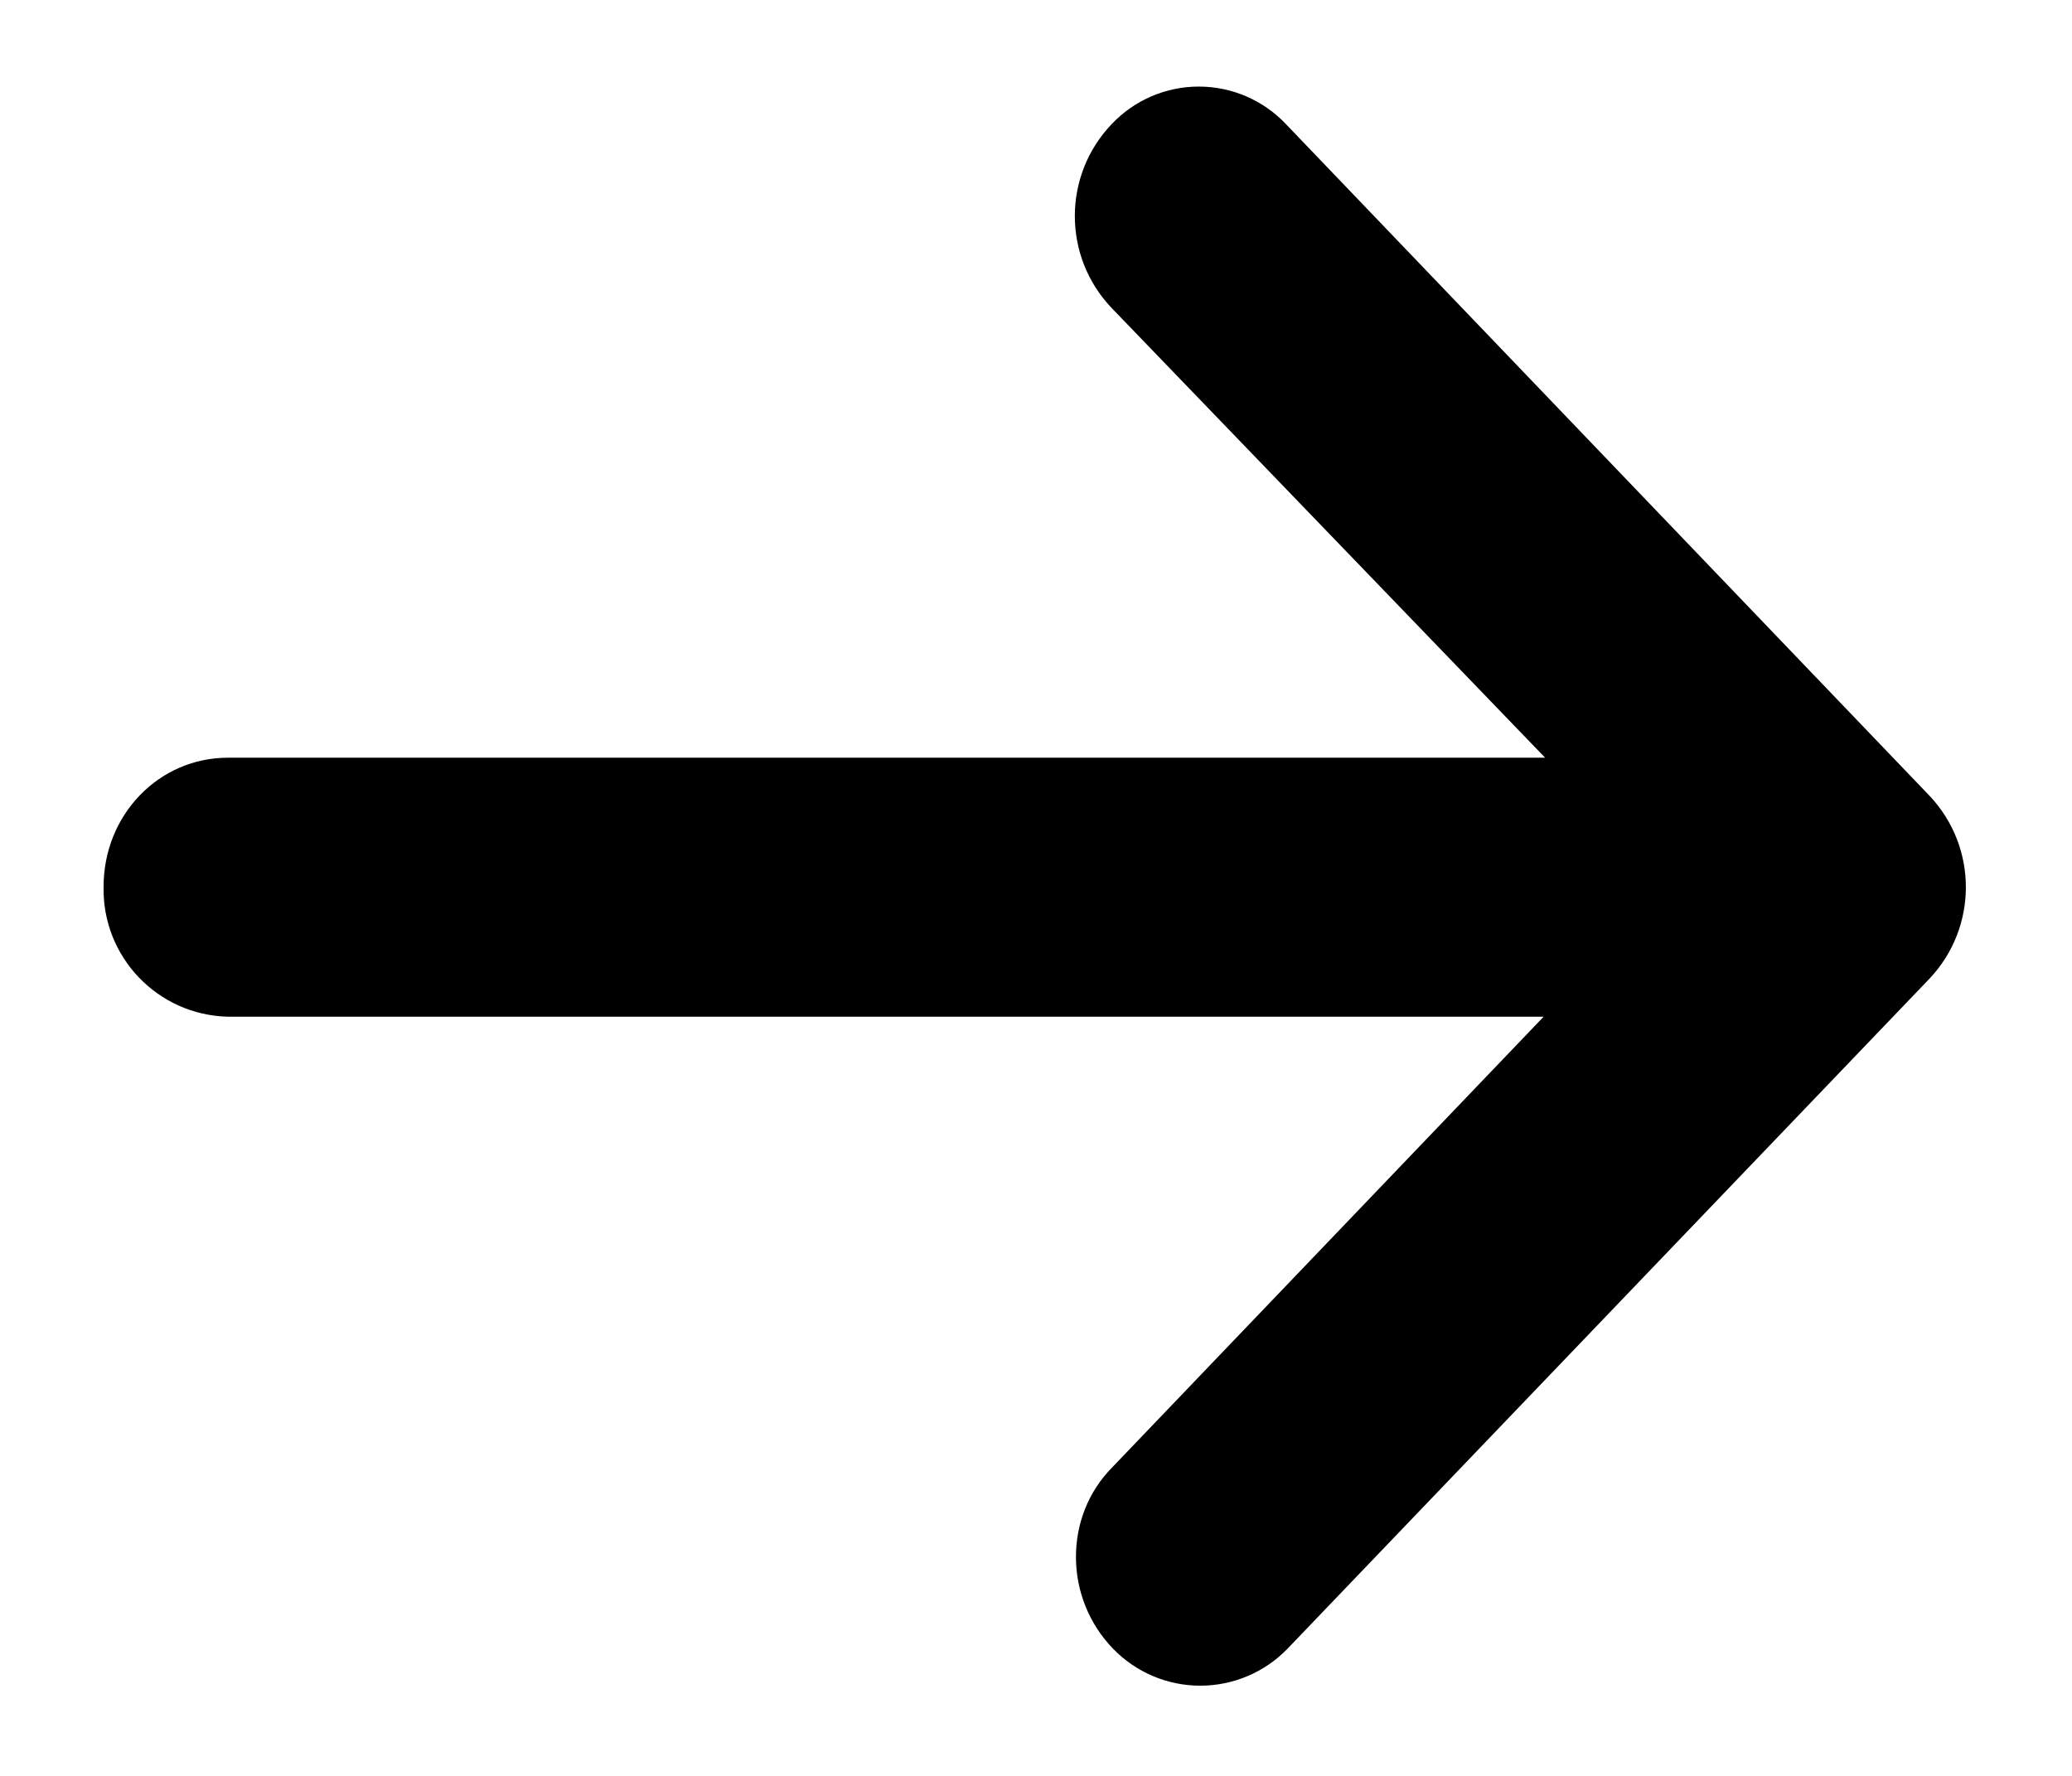
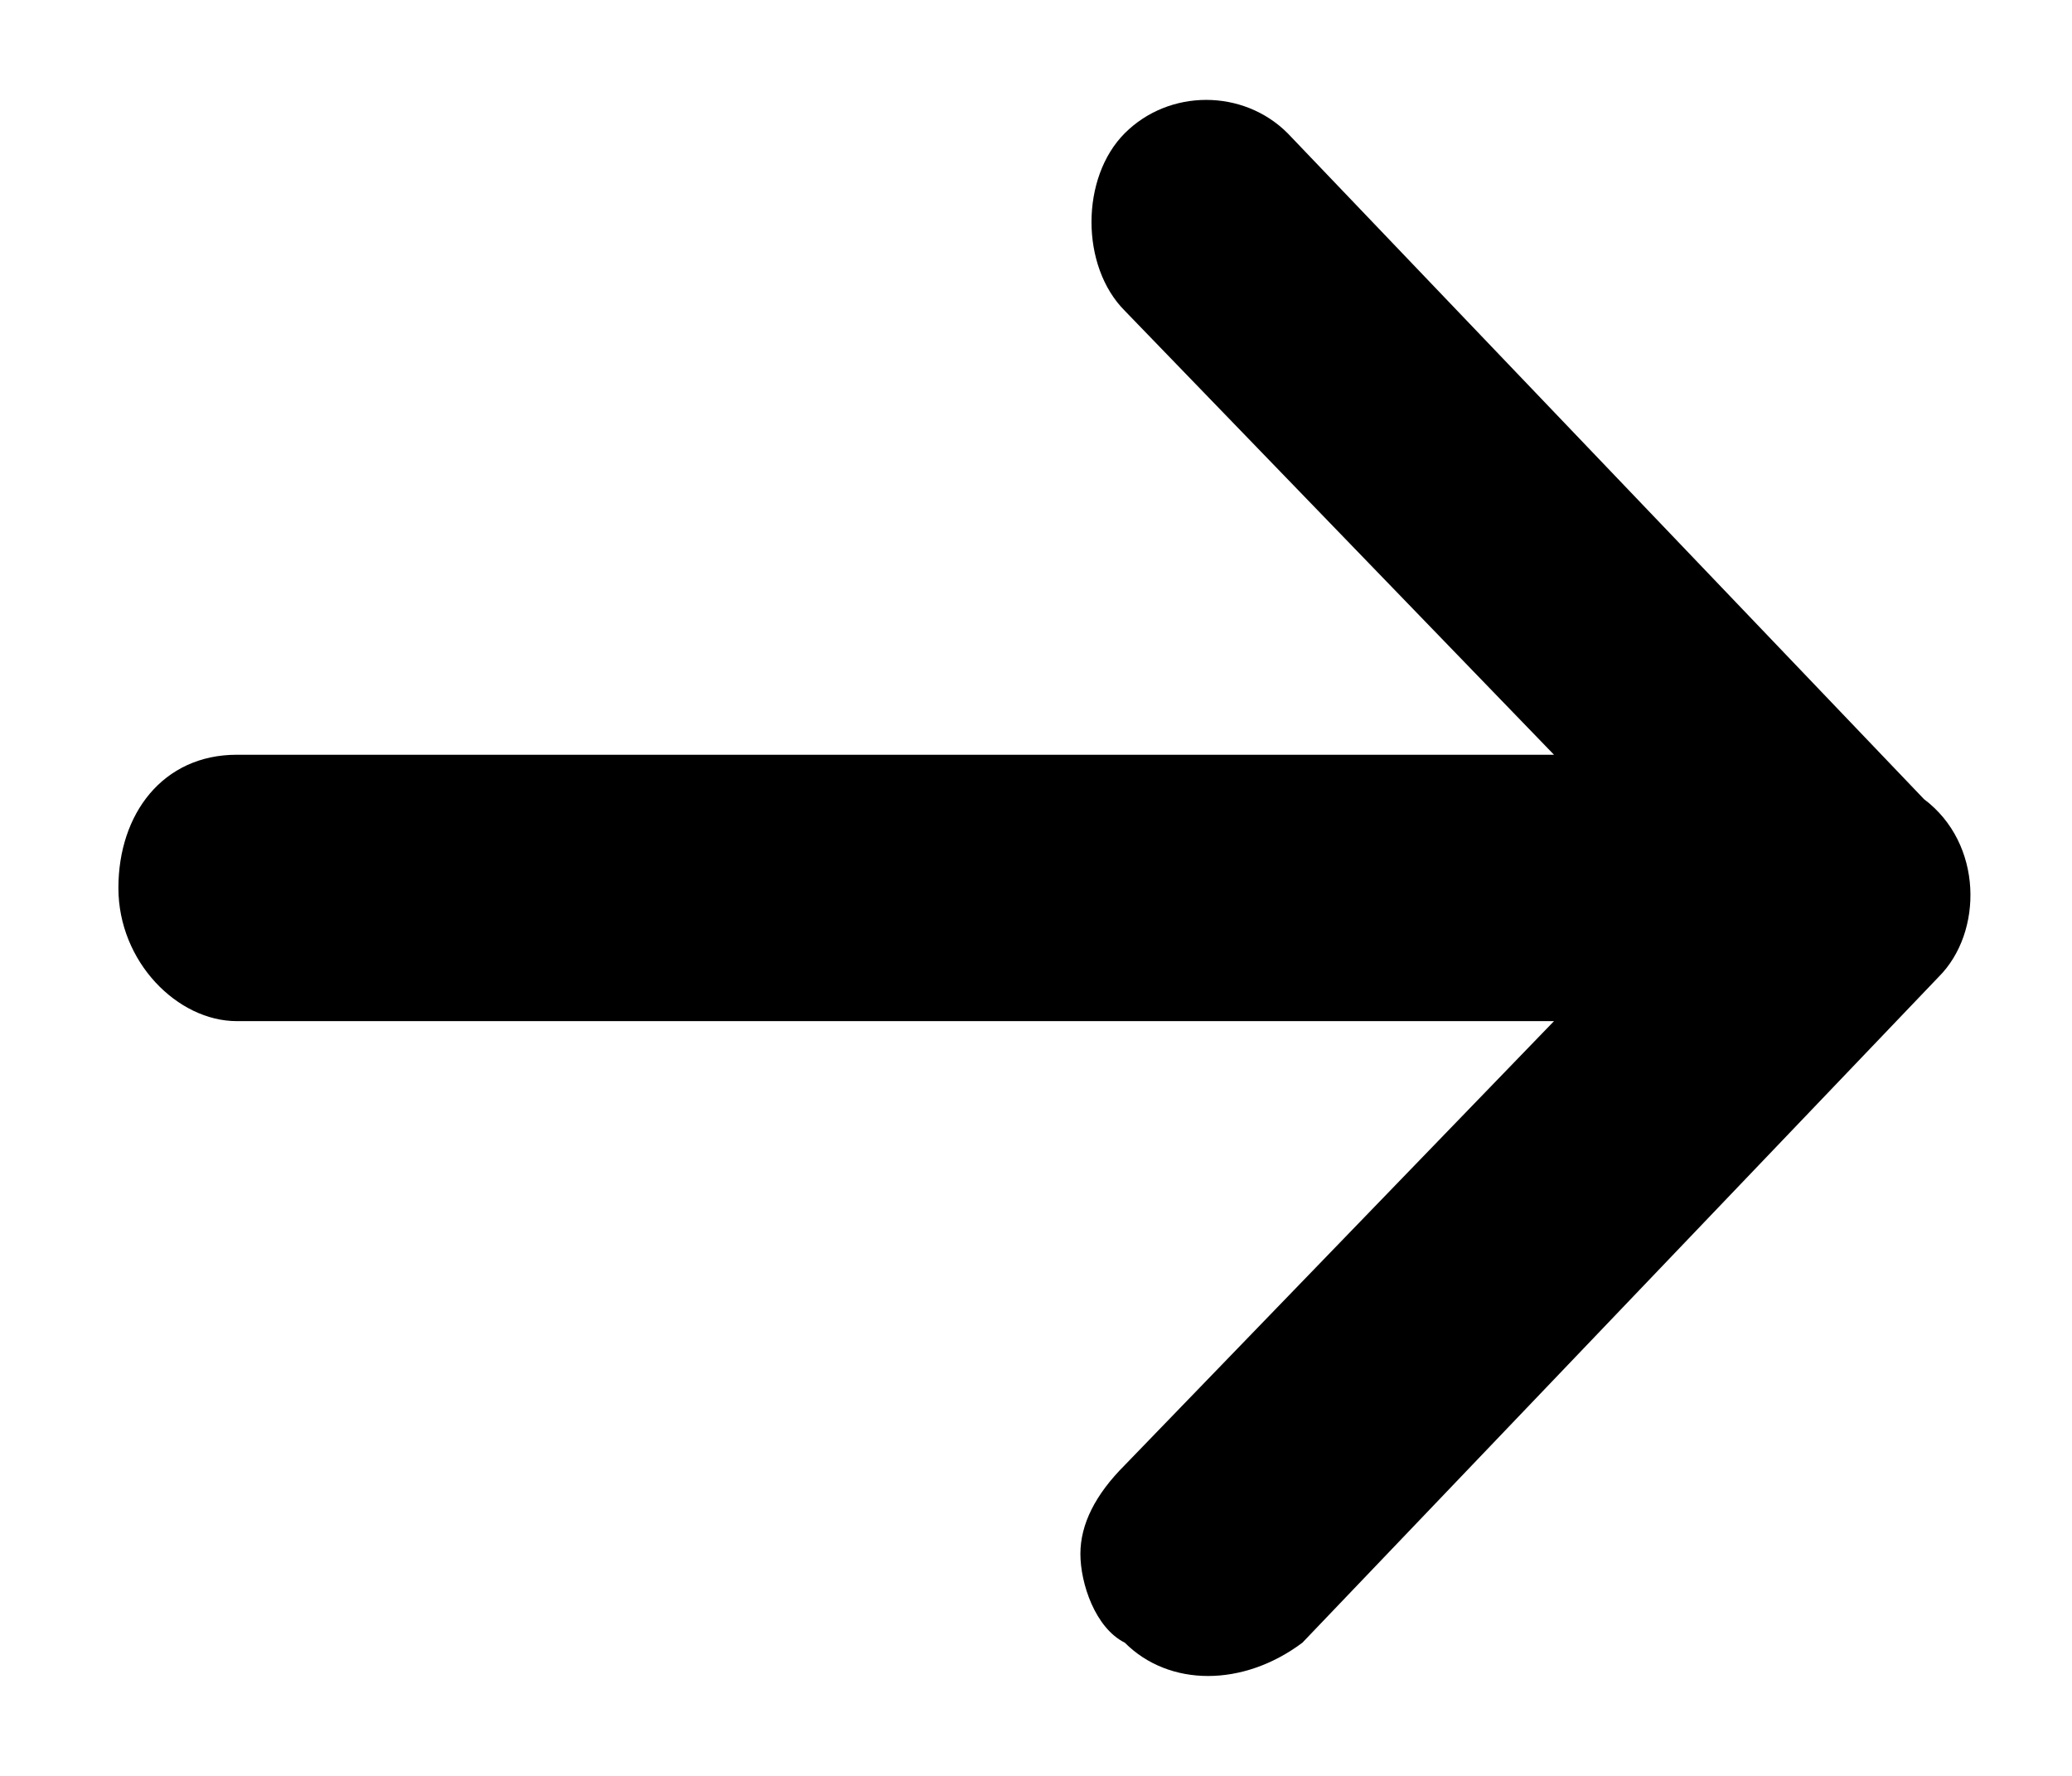
- <svg xmlns="http://www.w3.org/2000/svg" width="14" height="12" viewBox="0 0 14 12">
-   <path d="M8.7 11.14a.82.82 0 0 1-1.18 0 .89.89 0 0 1-.25-.62c0-.22.08-.44.25-.61l2.91-3.04H1.54a.86.86 0 0 1-.84-.88c0-.48.37-.87.84-.87h8.9L7.51 2.08a.9.9 0 0 1 0-1.24.81.81 0 0 1 1.18 0l4.35 4.54a.9.9 0 0 1 0 1.23z" />
+ <svg xmlns="http://www.w3.org/2000/svg" version="1.1" id="Layer_1" x="0px" y="0px" viewBox="-290 414.9 14 12" style="enable-background:new -290 414.9 14 12;" xml:space="preserve">
+   <path d="M-277,420.3l-4.3-4.5c0,0,0,0,0,0c-0.3-0.3-0.8-0.3-1.1,0c-0.3,0.3-0.3,0.9,0,1.2l2.9,3h-8.9  c-0.5,0-0.8,0.4-0.8,0.9c0,0,0,0,0,0c0,0.5,0.4,0.9,0.8,0.9h8.9l-2.9,3c-0.2,0.2-0.3,0.4-0.3,0.6c0,0.2,0.1,0.5,0.3,0.6c0,0,0,0,0,0  c0.3,0.3,0.8,0.3,1.2,0l4.3-4.5C-276.6,421.2-276.6,420.6-277,420.3z" />
</svg>
